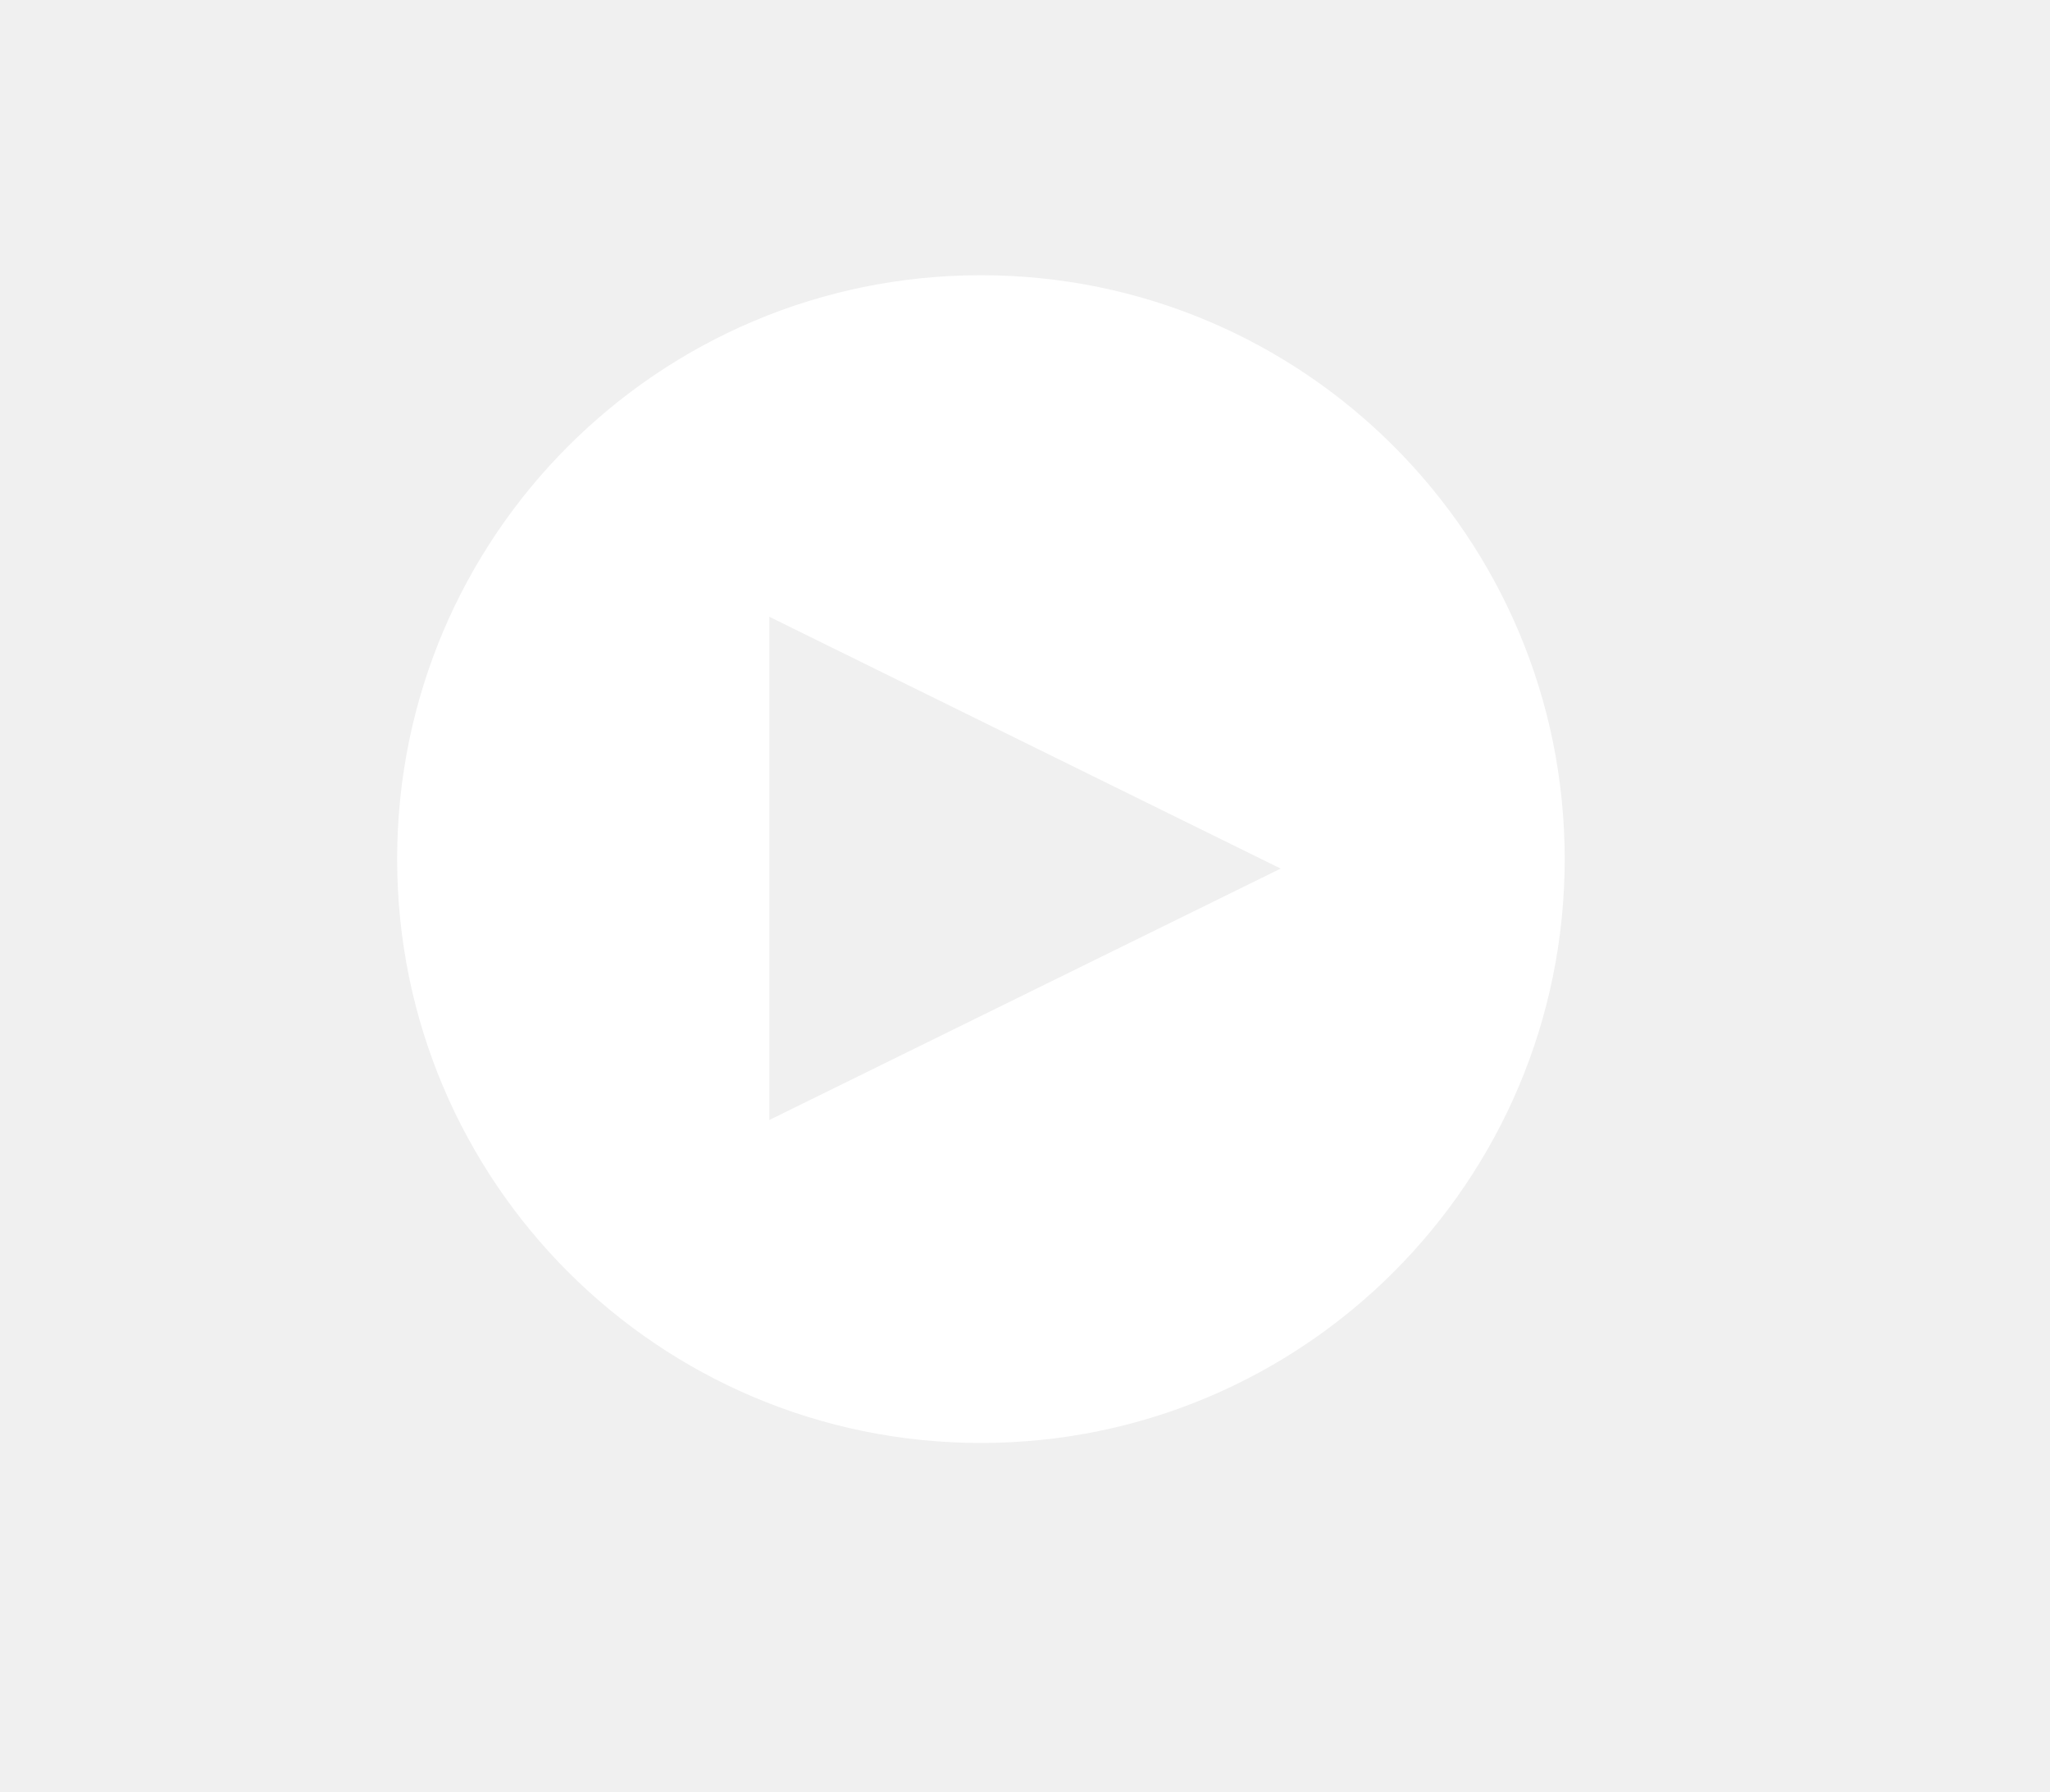
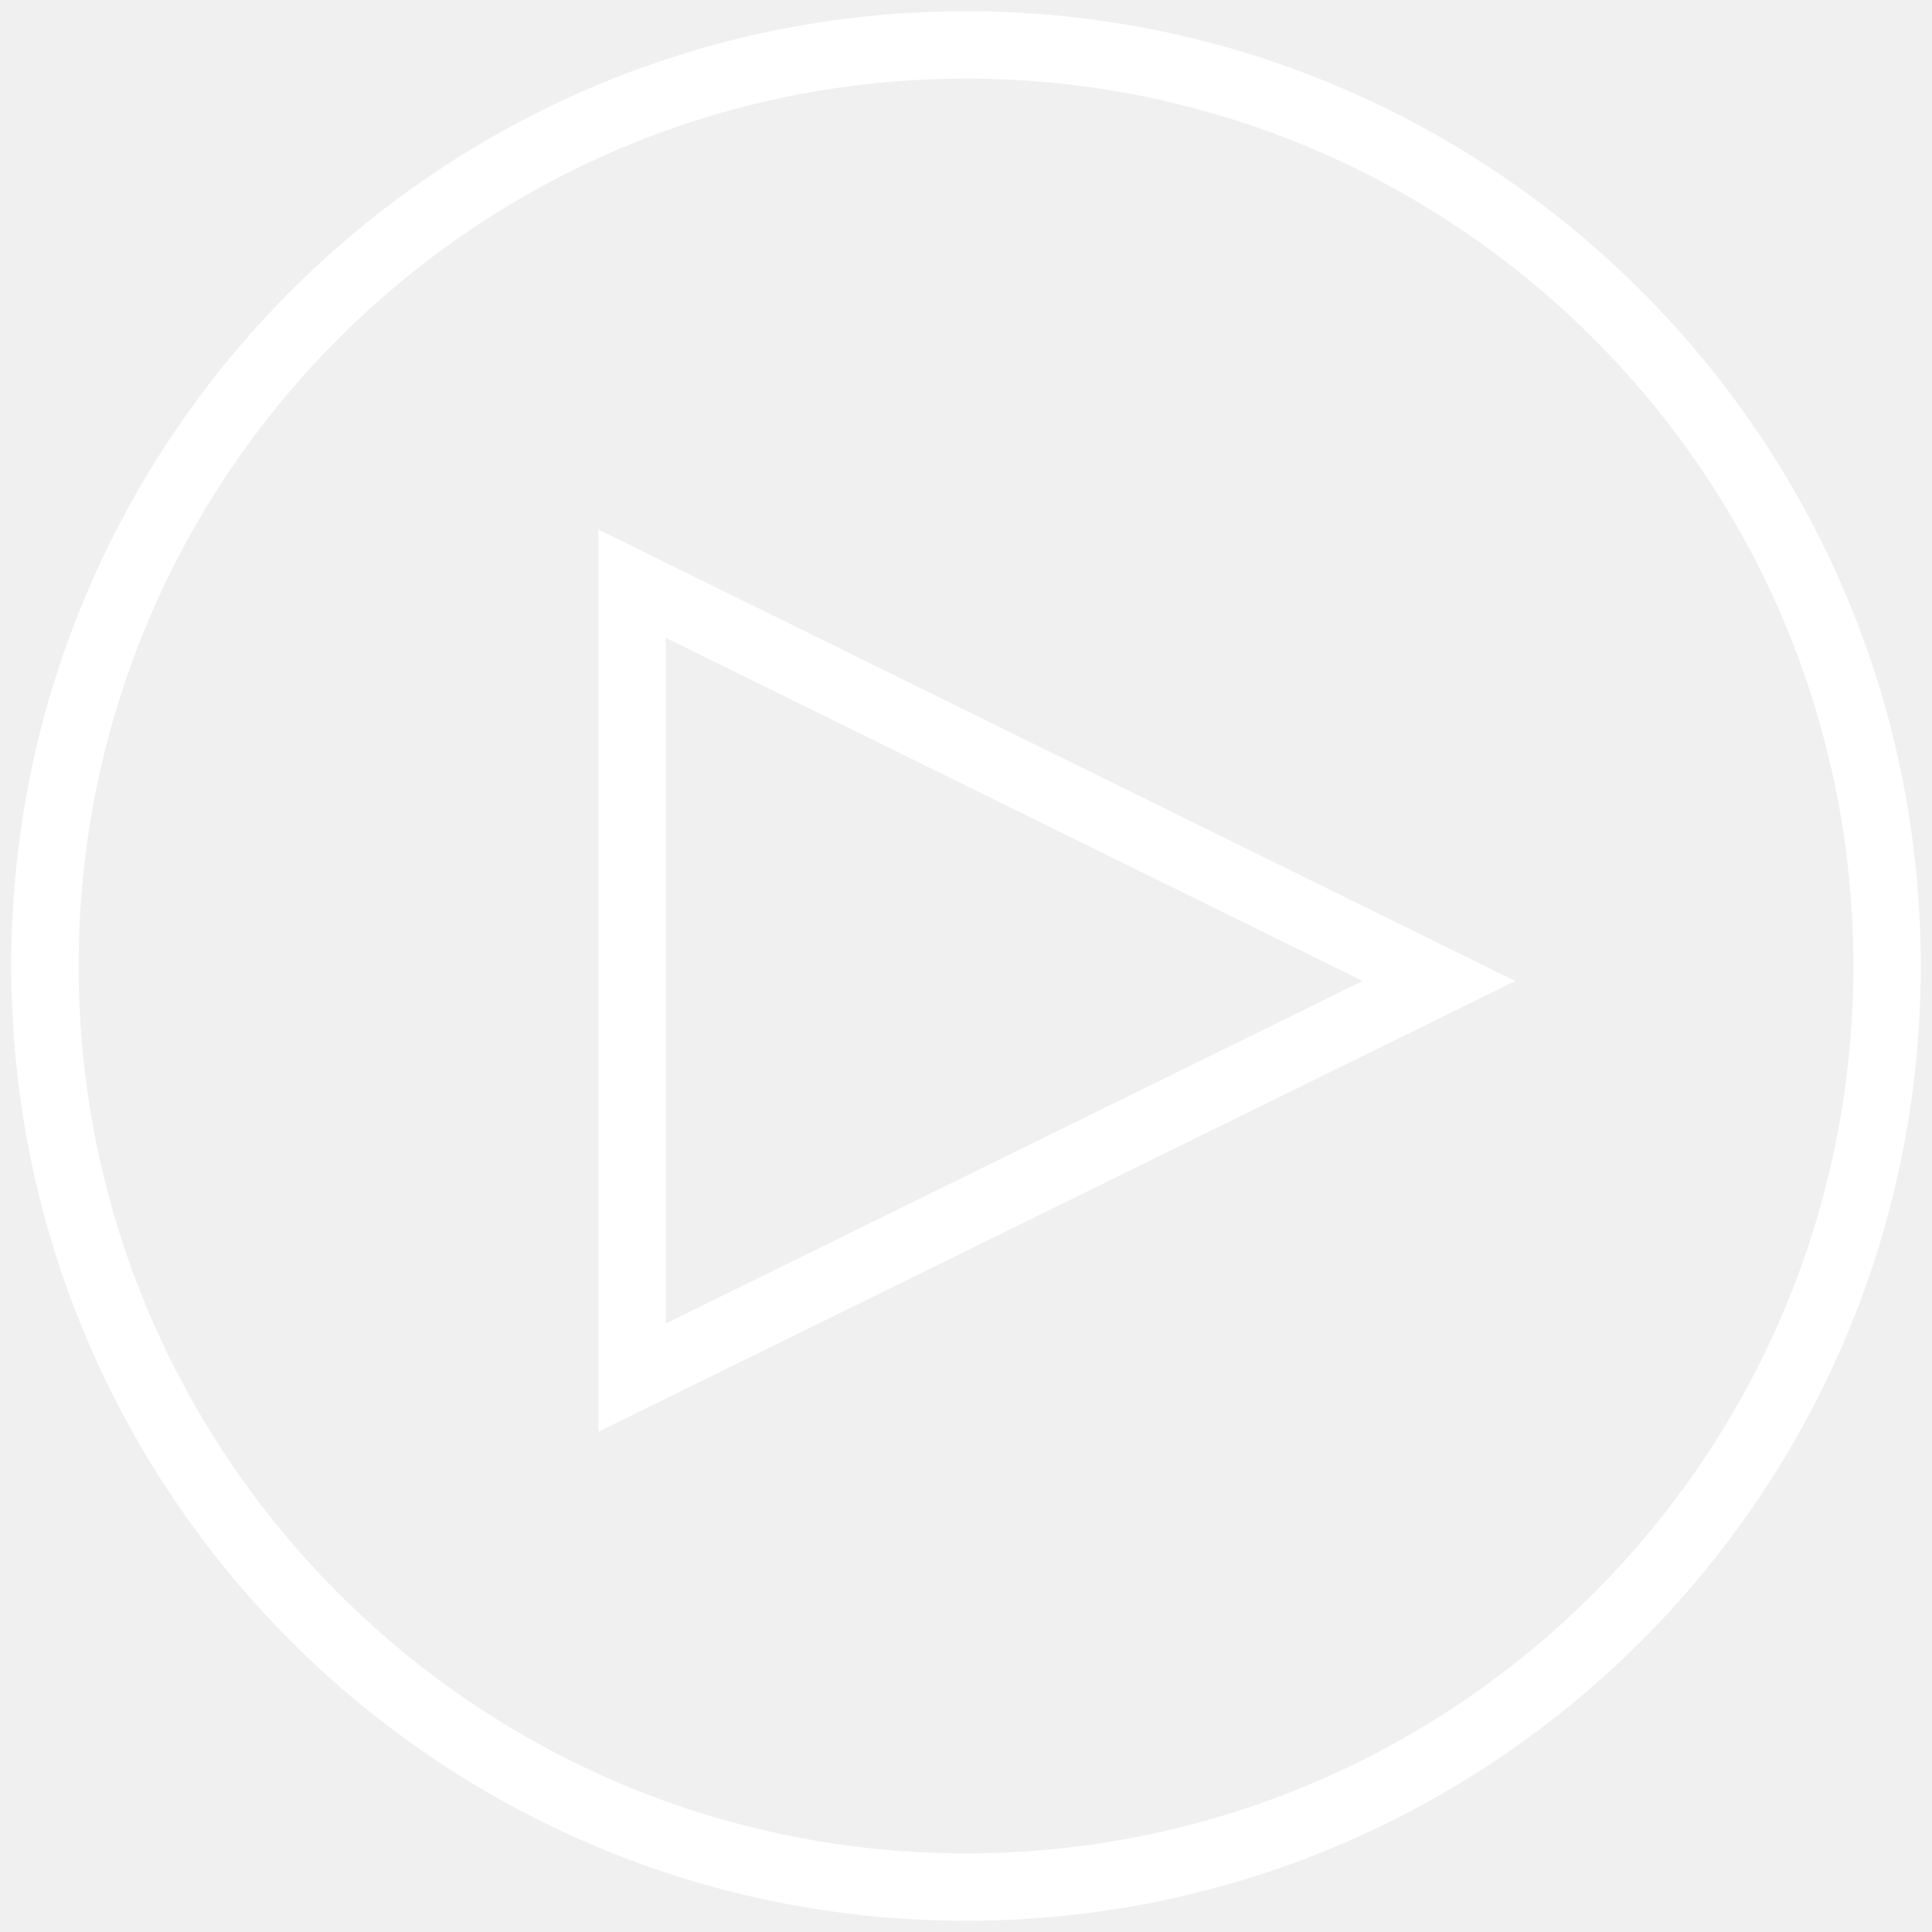
- <svg xmlns="http://www.w3.org/2000/svg" version="1.1" id="Layer_1" x="0px" y="0px" width="151px" height="131.936px" viewBox="0 0 151 131.936" enable-background="new 0 0 151 131.936" xml:space="preserve">
-   <path fill="#FFFFFF" enable-background="new    " d="M72.253,20.269c-23.748,0-43,19.252-43,43s19.252,43,43,43  c23.749,0,43-19.252,43-43S96.002,20.269,72.253,20.269z M56.667,82.485V45.422l37.667,18.546L56.667,82.485z" />
+ <svg xmlns="http://www.w3.org/2000/svg" version="1.1" x="0px" y="0px" width="86px" height="86px" viewBox="0 0 86 86" enable-background="new 0 0 86 86" xml:space="preserve">
+   <g id="Layer_2">
+ </g>
+   <g id="Layer_1">
+     <path fill="none" stroke="#FFFFFF" stroke-width="3" stroke-miterlimit="10" d="M43,2C20.356,2,2,20.356,2,43   c0,22.644,18.356,41,41,41c22.645,0,41-18.356,41-41C84,20.356,65.645,2,43,2z M28.14,61.322V25.983l35.914,17.685L28.14,61.322z" />
+   </g>
</svg>
